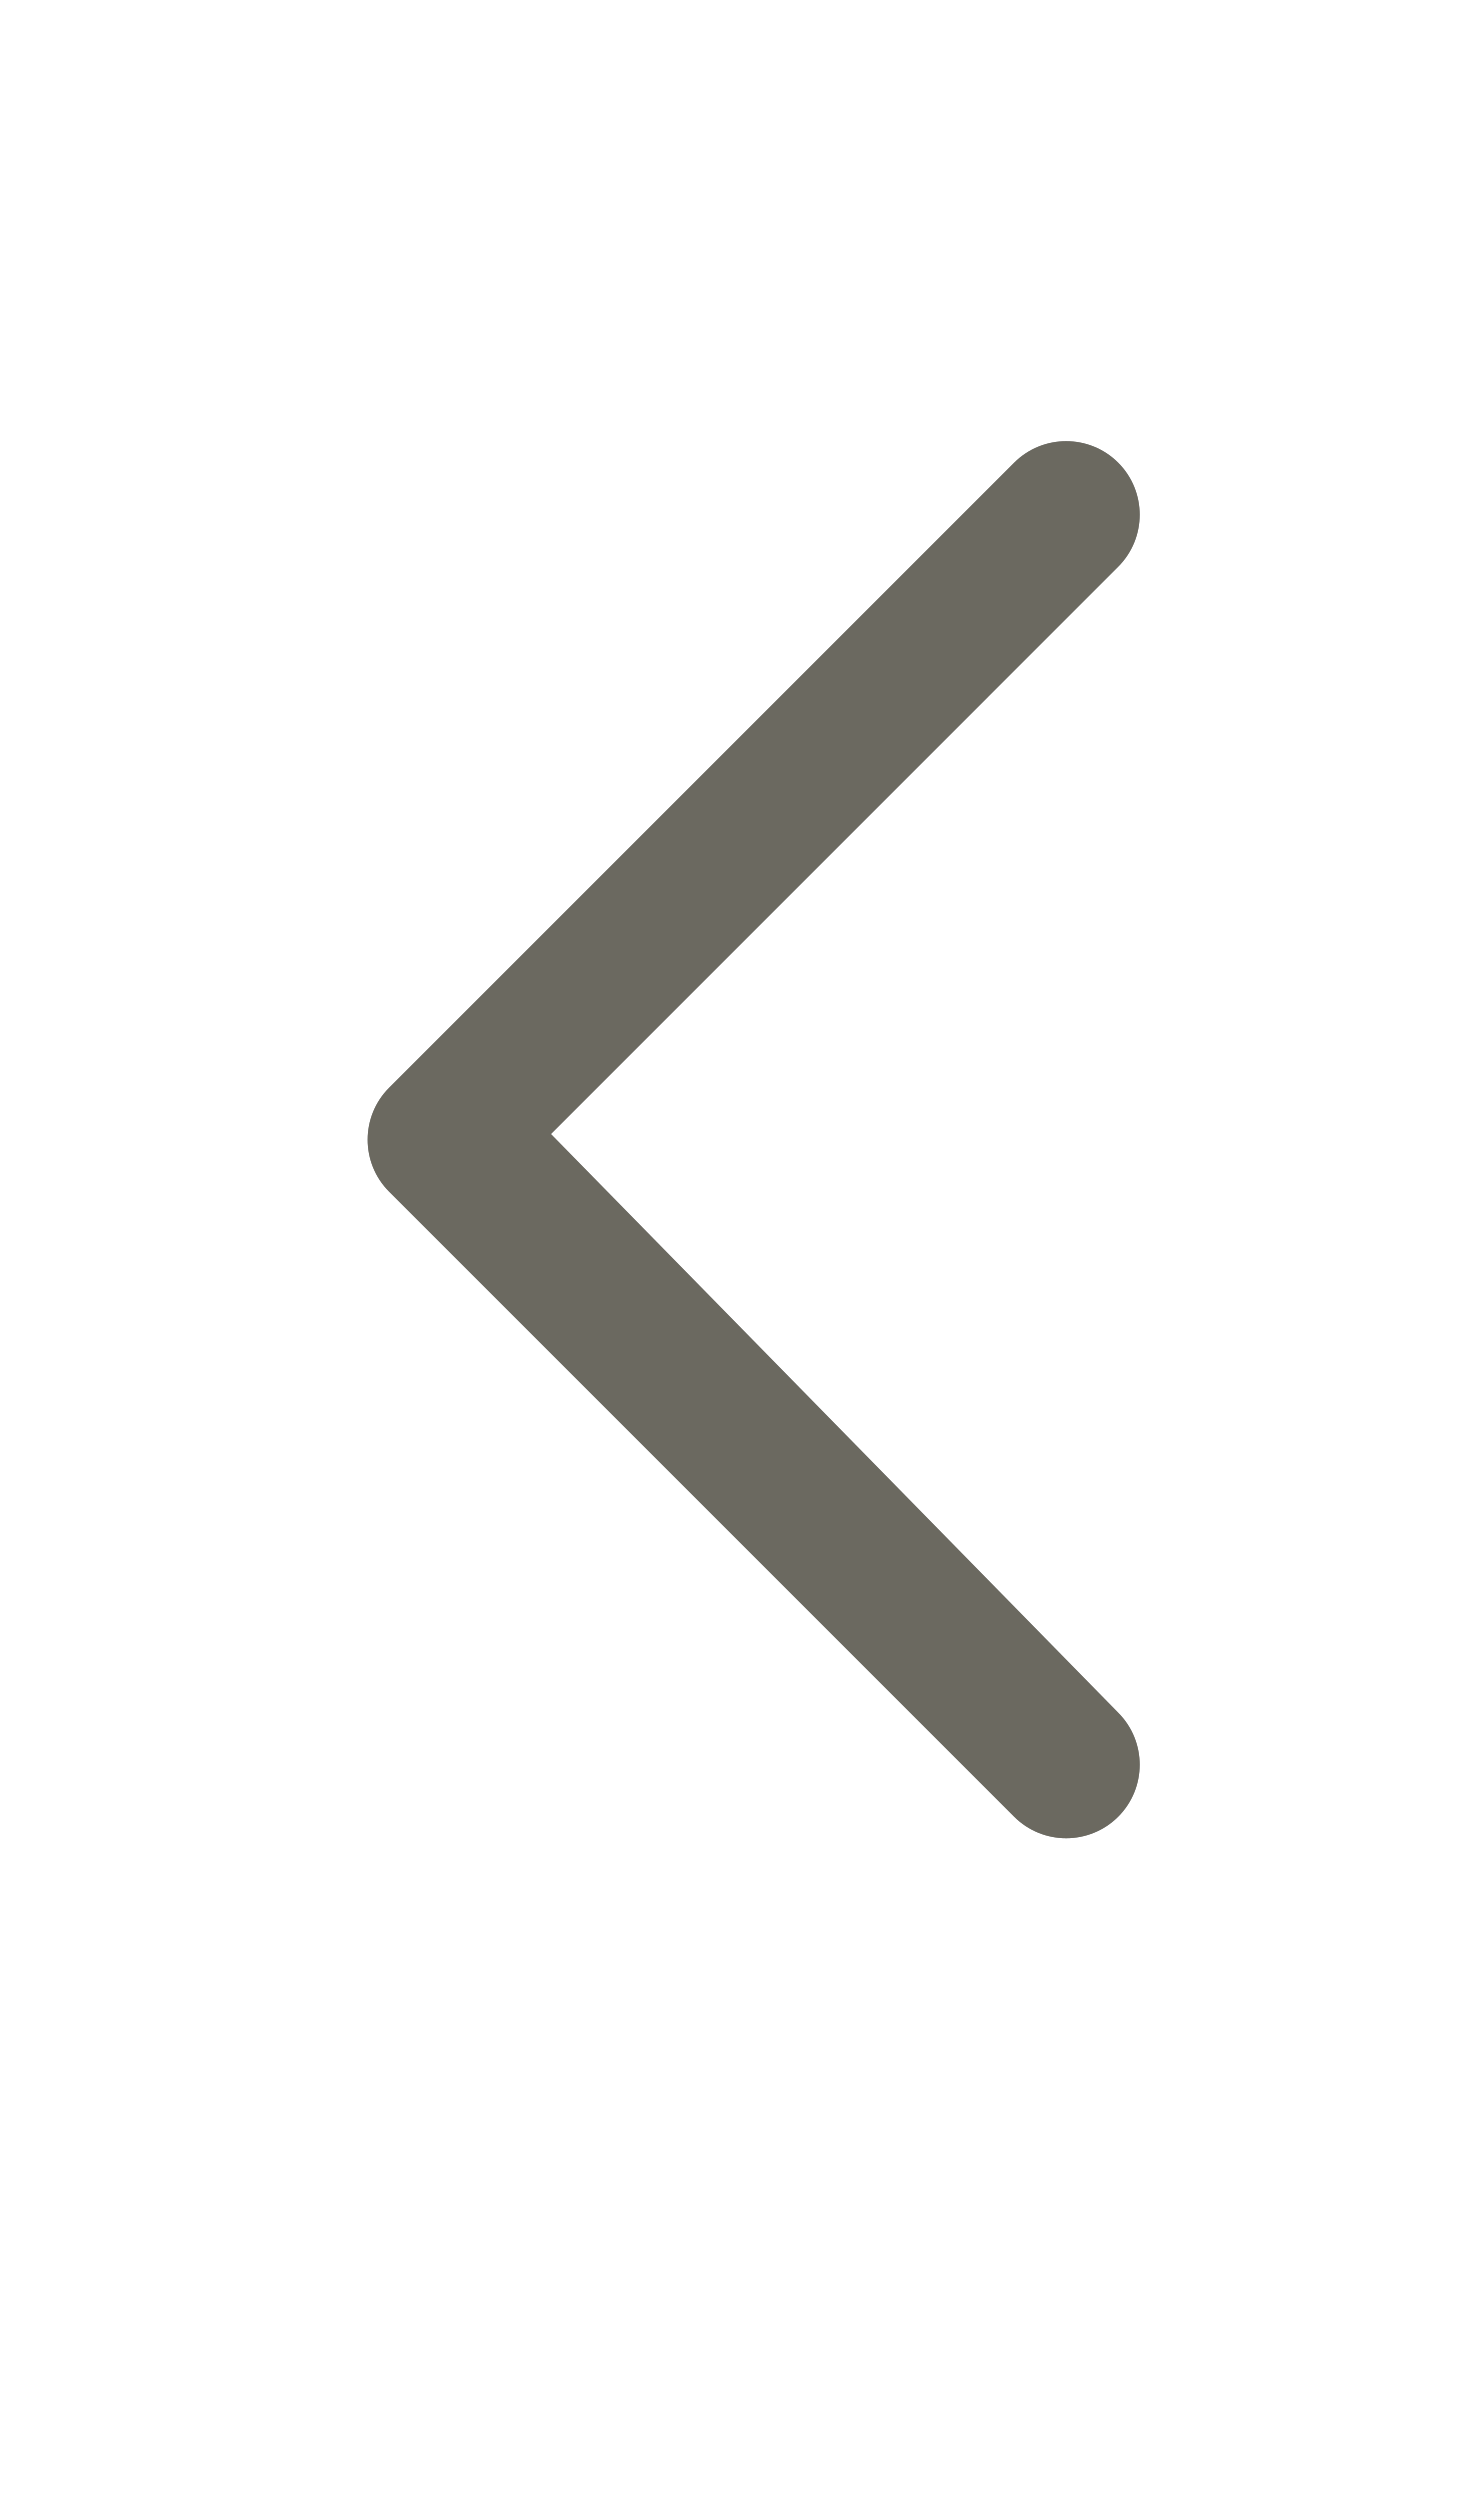
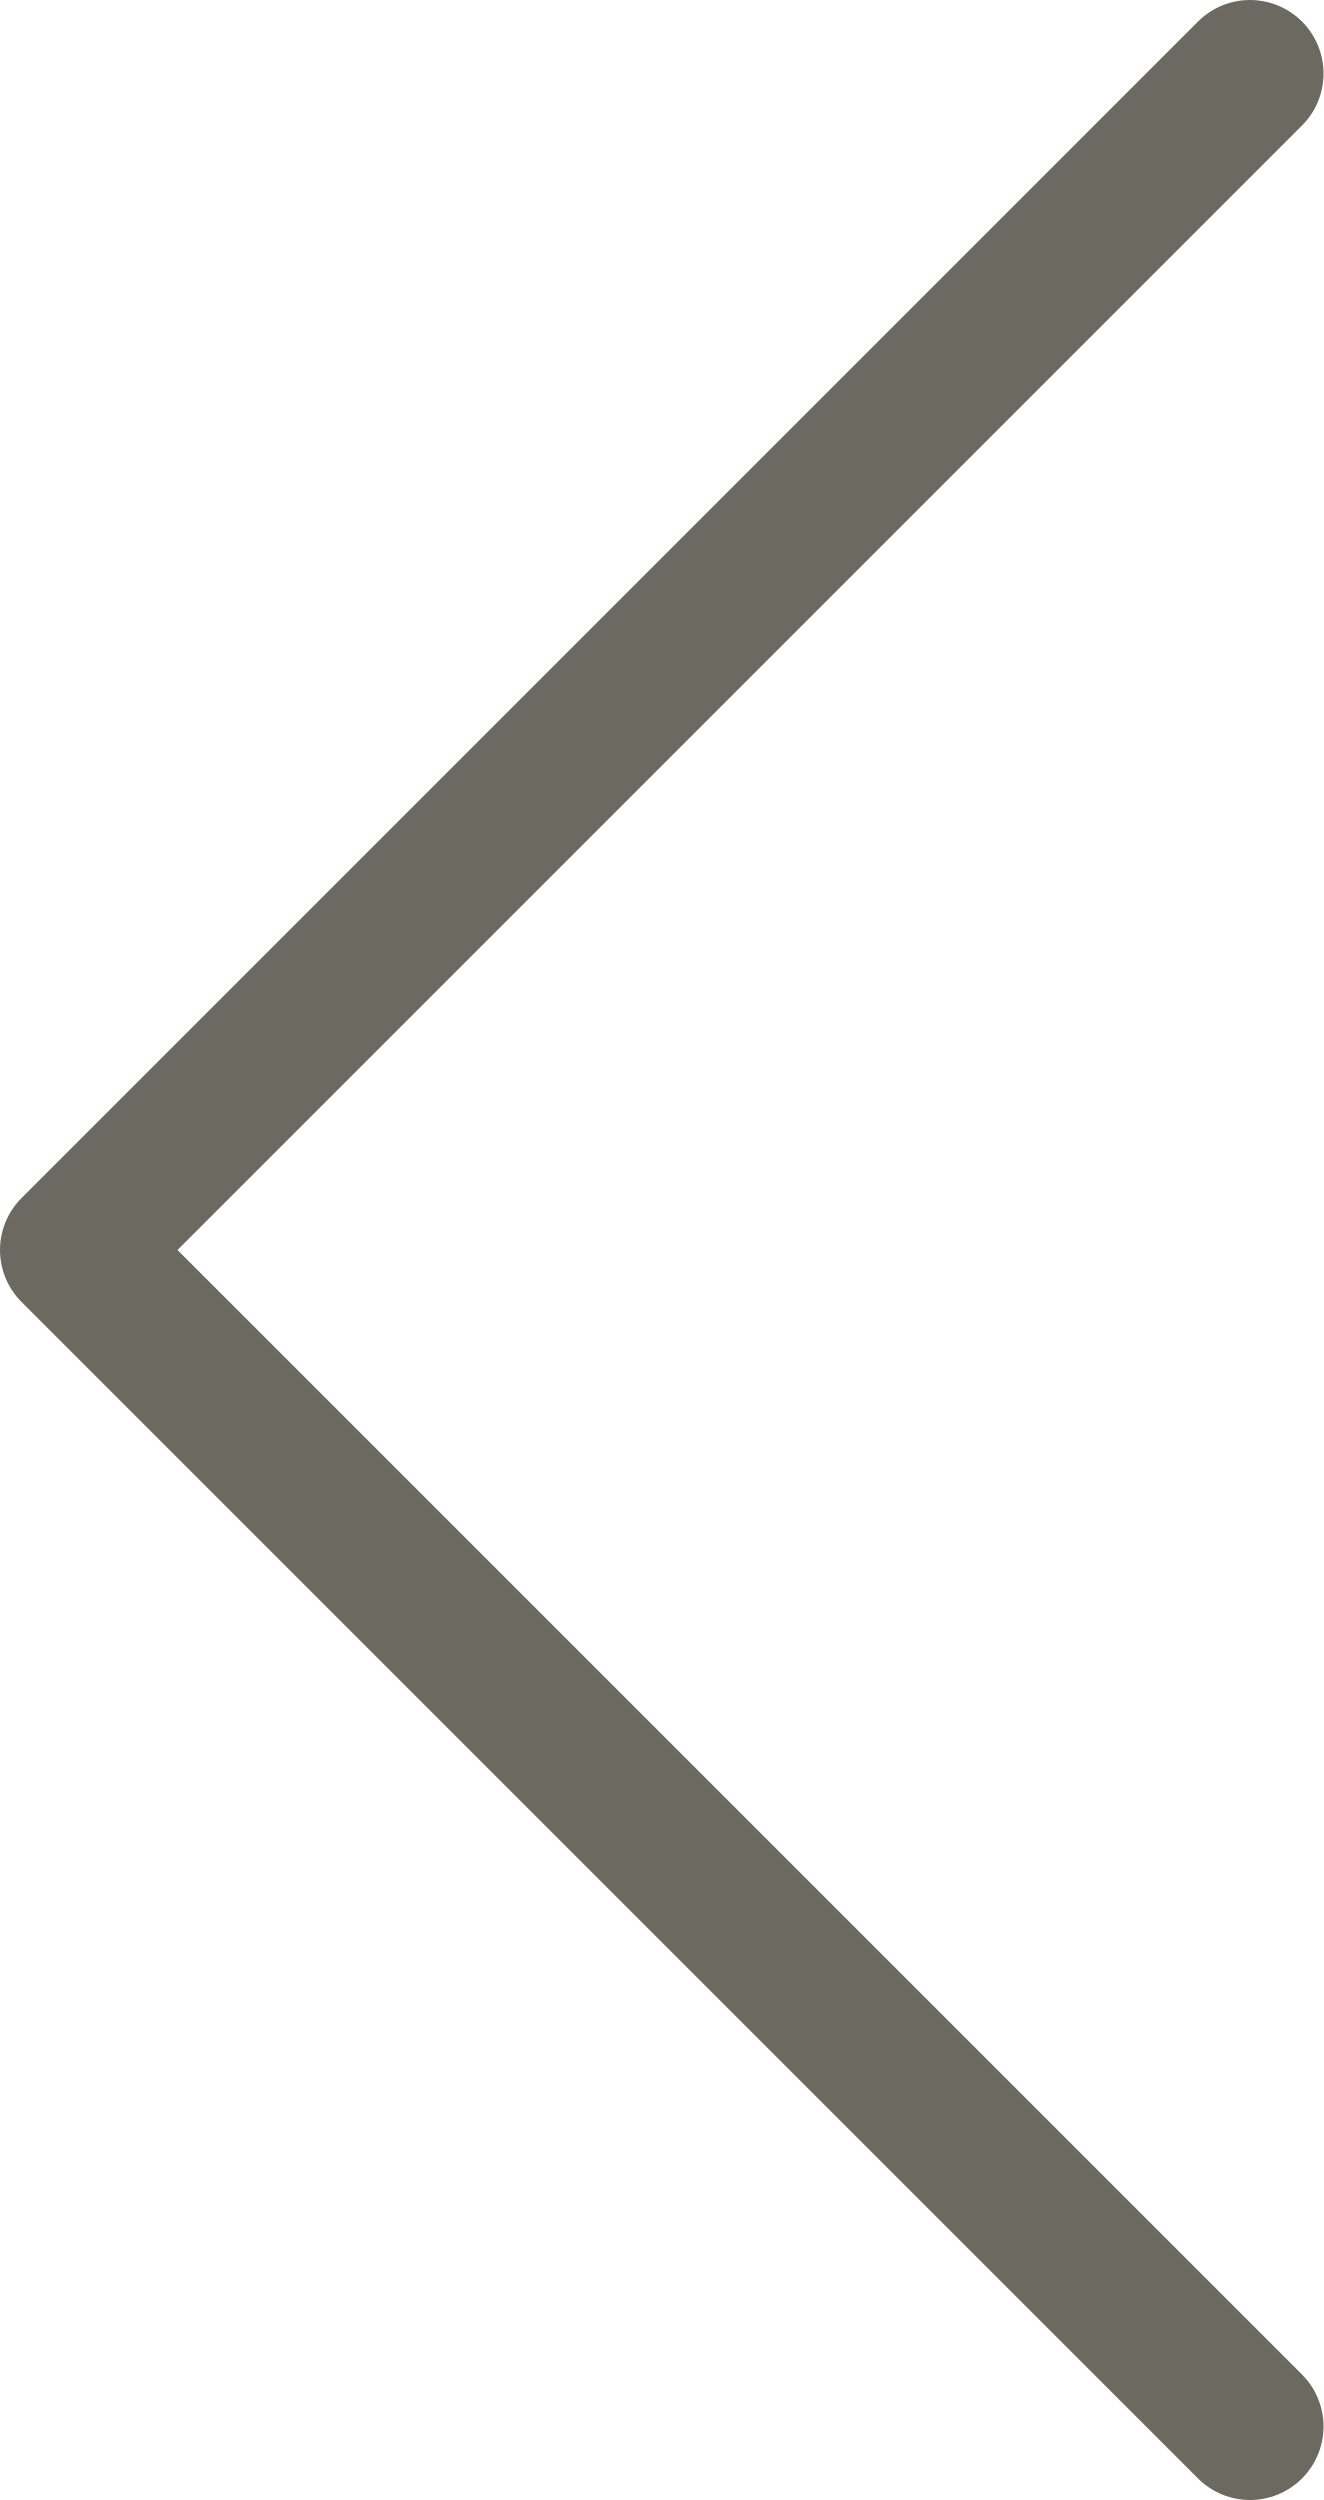
- <svg xmlns="http://www.w3.org/2000/svg" xmlns:xlink="http://www.w3.org/1999/xlink" width="20" height="34" viewBox="0 0 20 34">
-   <defs>
-     <path d="M5.293 14.793c-.39.39-.39 1.024 0 1.414l8.5 8.5c.39.39 1.024.39 1.414 0 .39-.39.39-1.024 0-1.414l-7.715-7.87 7.715-7.716c.39-.39.39-1.024 0-1.414-.39-.39-1.024-.39-1.414 0l-8.5 8.5z" id="b" />
-     <filter x="-50%" y="-50%" width="200%" height="200%" filterUnits="objectBoundingBox" id="a">
-       <feOffset in="SourceAlpha" result="shadowOffsetOuter1" />
-       <feColorMatrix values="0 0 0 0 0 0 0 0 0 0 0 0 0 0 0 0 0 0 0.5 0" in="shadowBlurOuter1" />
-     </filter>
-   </defs>
-   <g fill="none" fill-rule="evenodd">
-     <use fill="#000" filter="url(#a)" xlink:href="#b" />
-     <use fill="#6b6960" xlink:href="#b" />
-   </g>
+ <svg xmlns="http://www.w3.org/2000/svg" width="18" height="34" viewBox="0 0 18 34">
+   <polyline fill="none" stroke="#6C6960" stroke-linecap="round" stroke-linejoin="round" stroke-width="2" points="17 33 1 17 17 1" />
</svg>
